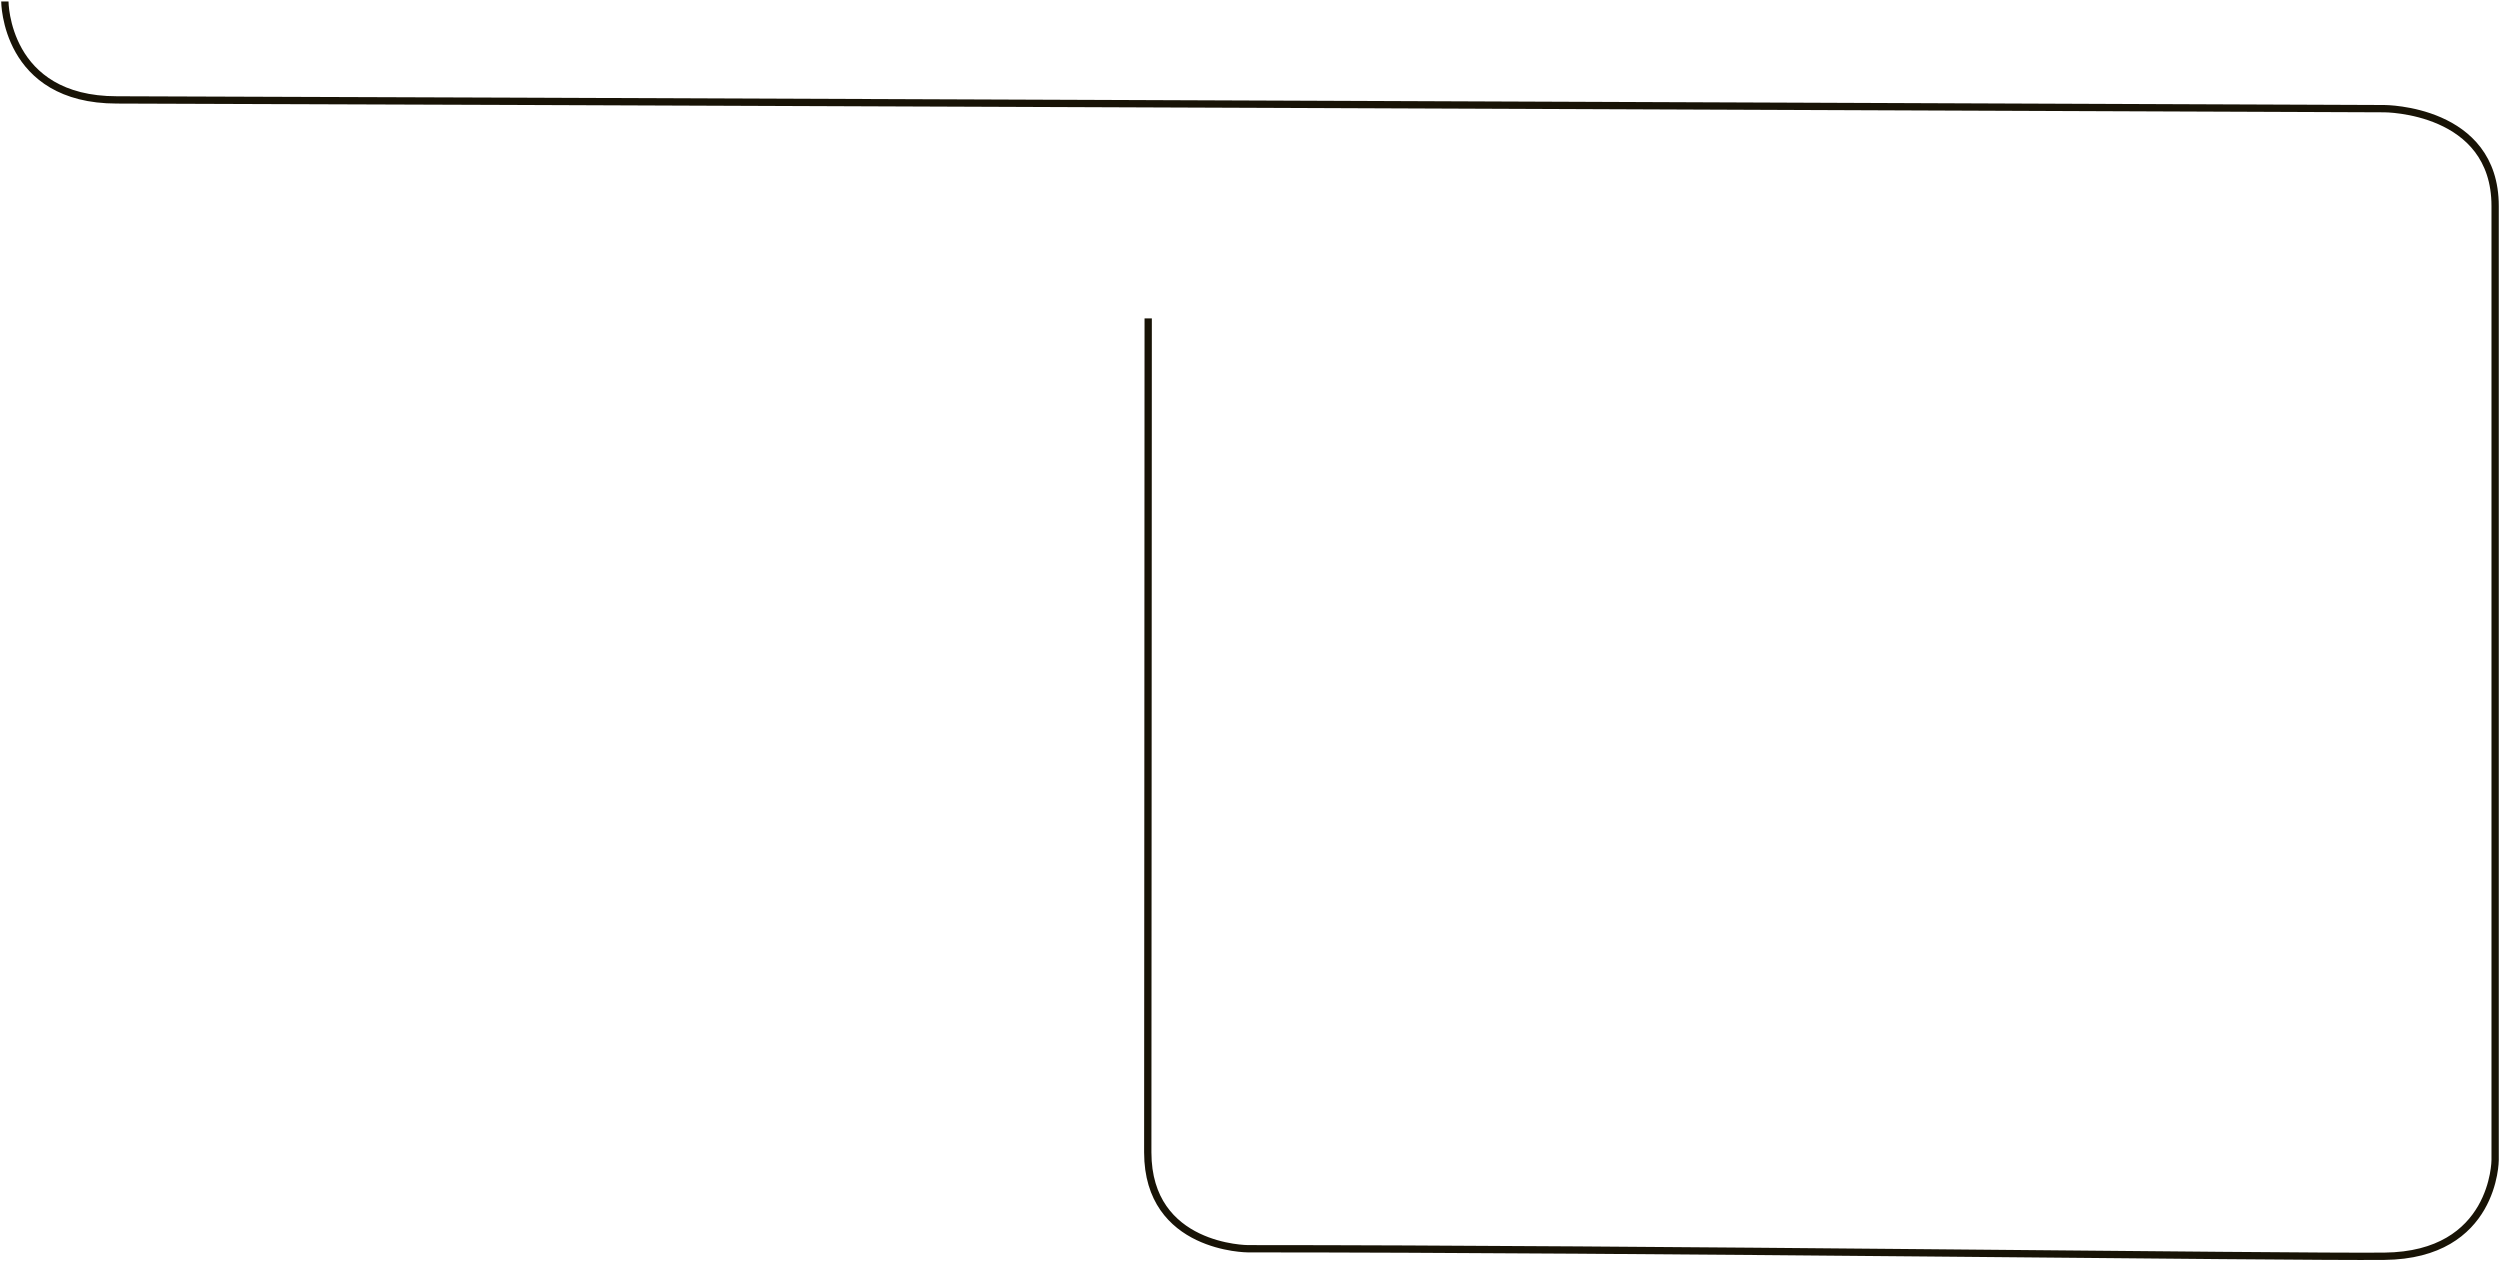
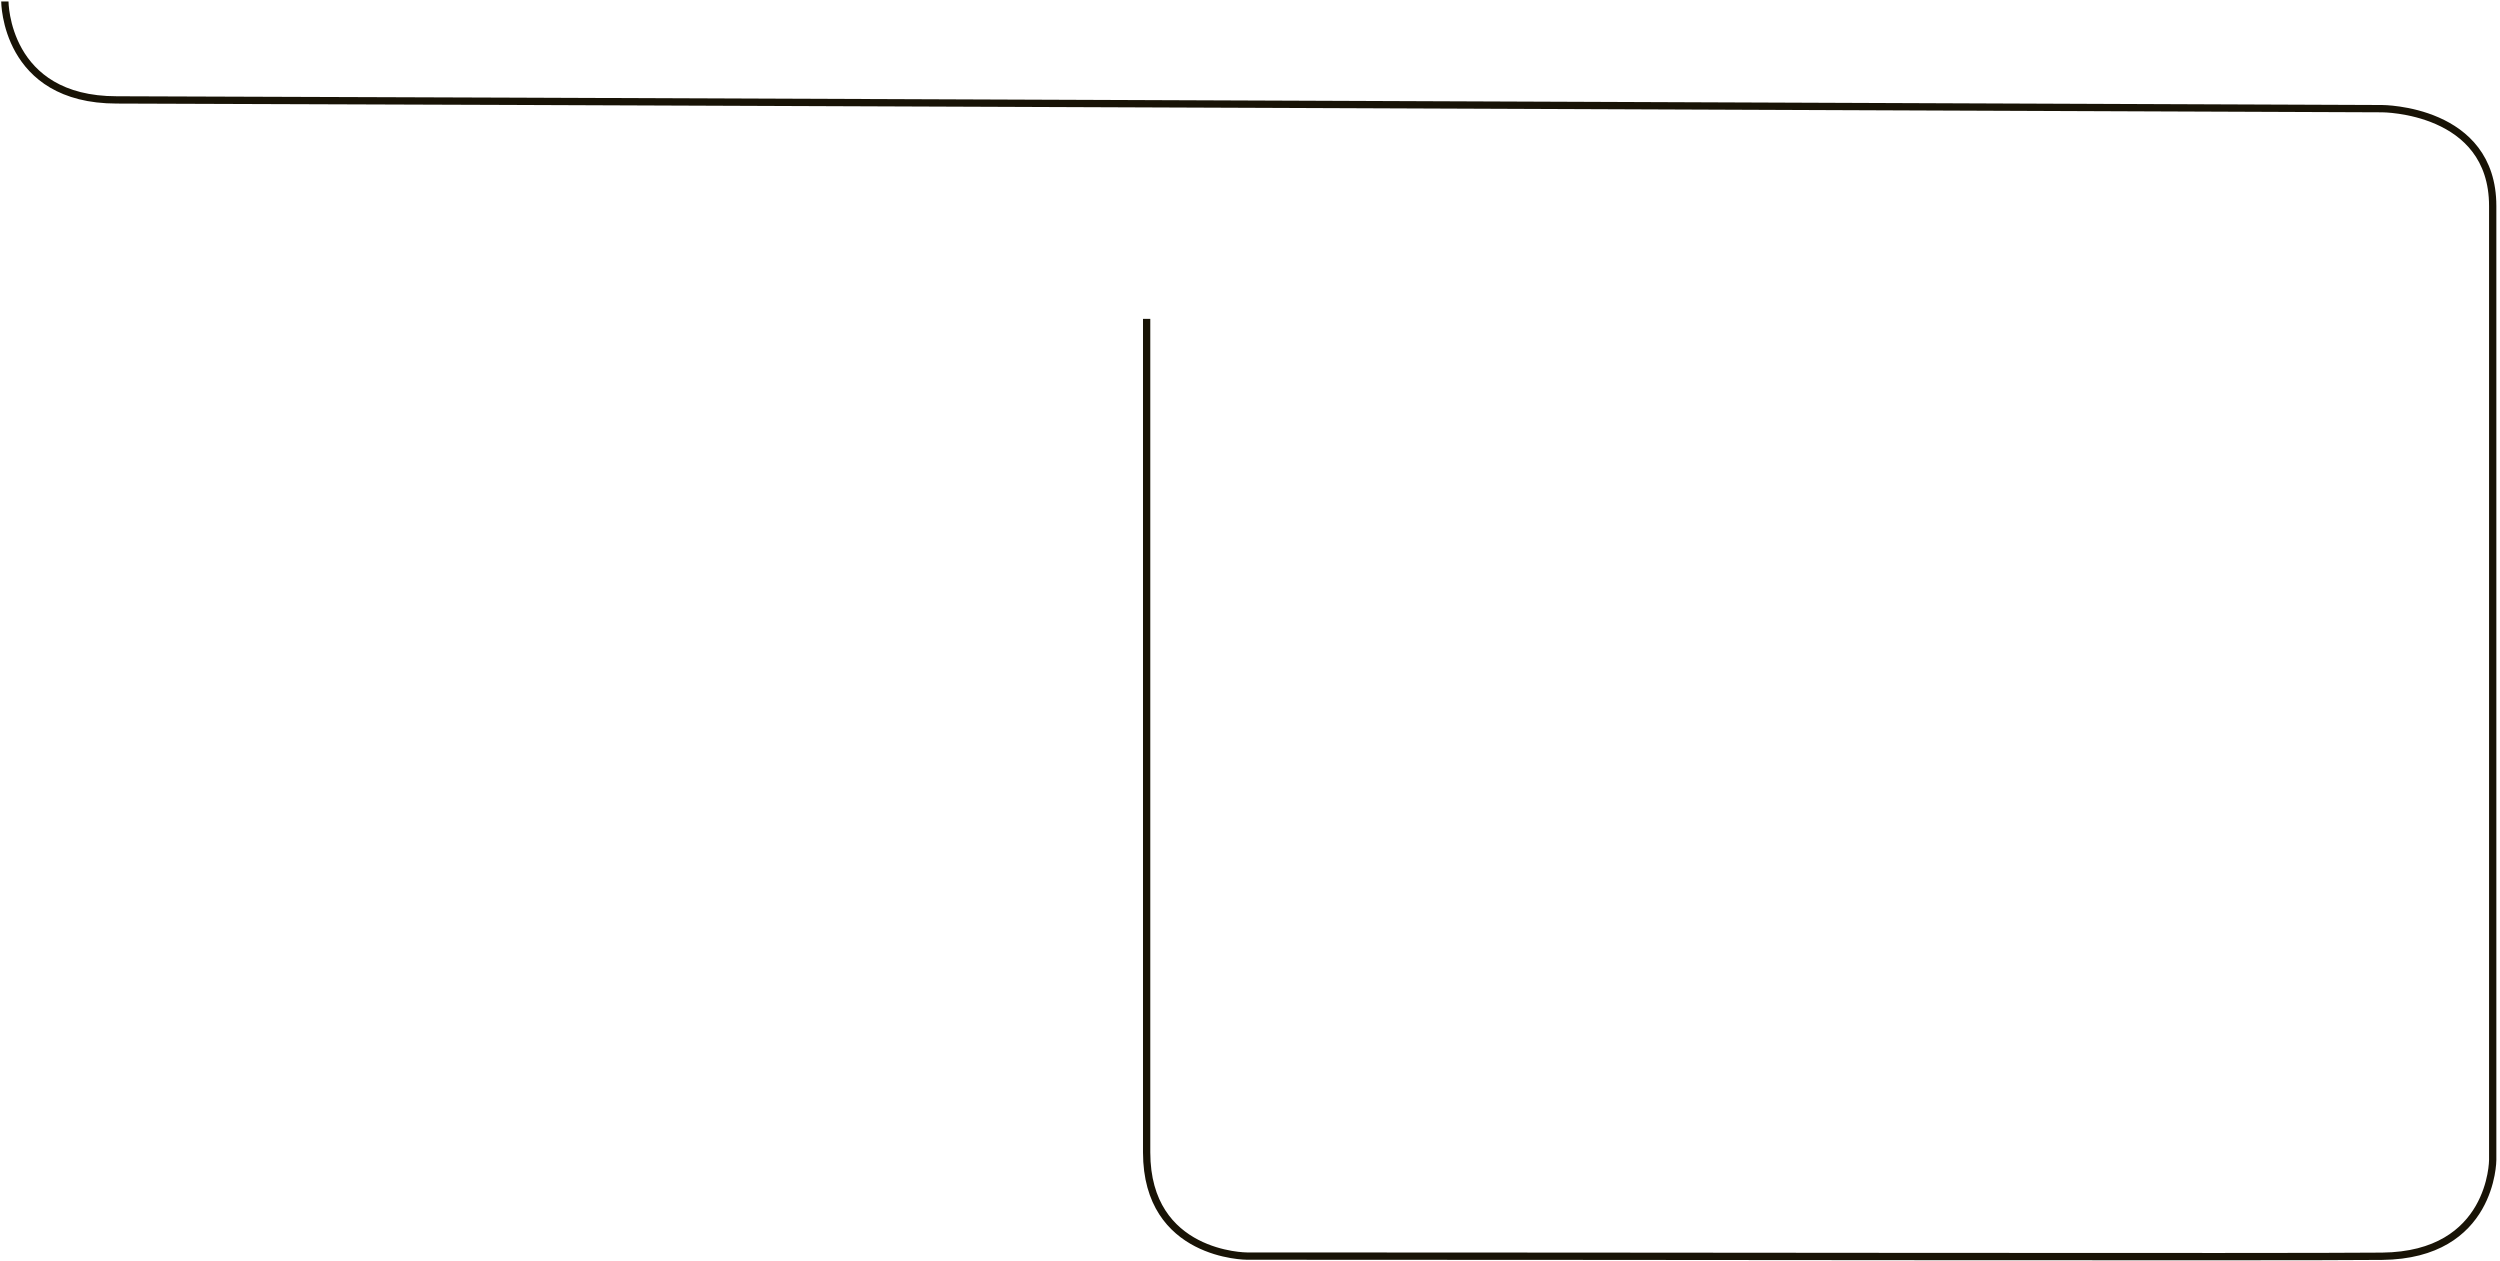
- <svg xmlns="http://www.w3.org/2000/svg" width="1027" height="518" fill="none">
-   <path stroke="#181306" stroke-width="3" d="M2 .595s0 40.447 46 40.447c34.812 0 931.5 3.596 931.5 3.596s45.5 0 45.5 39.997v391.887s0 39.099-45.5 39.549c-39.211.387-305.585-3.088-466.806-3.088 0 0-41.194 0-41.194-39.607s.18-246.998.18-342.587" />
+ <svg xmlns="http://www.w3.org/2000/svg" width="1027" height="518" viewBox="0 0 1028 518" fill="none" preserveAspectRatio="none">
+   <path d="M2 0.595C2 0.595 2 41.042 48 41.042C82.812 41.042 979.5 44.638 979.5 44.638C979.5 44.638 1025 44.638 1025 84.635C1025 124.633 1025 476.522 1025 476.522C1025 476.522 1025 515.621 979.5 516.07C940.289 516.458 673.915 516 512.694 516C512.694 516 471.5 516 471.5 473.376C471.5 430.753 471.5 226.588 471.5 131" stroke="#181306" stroke-width="3" />
</svg>
